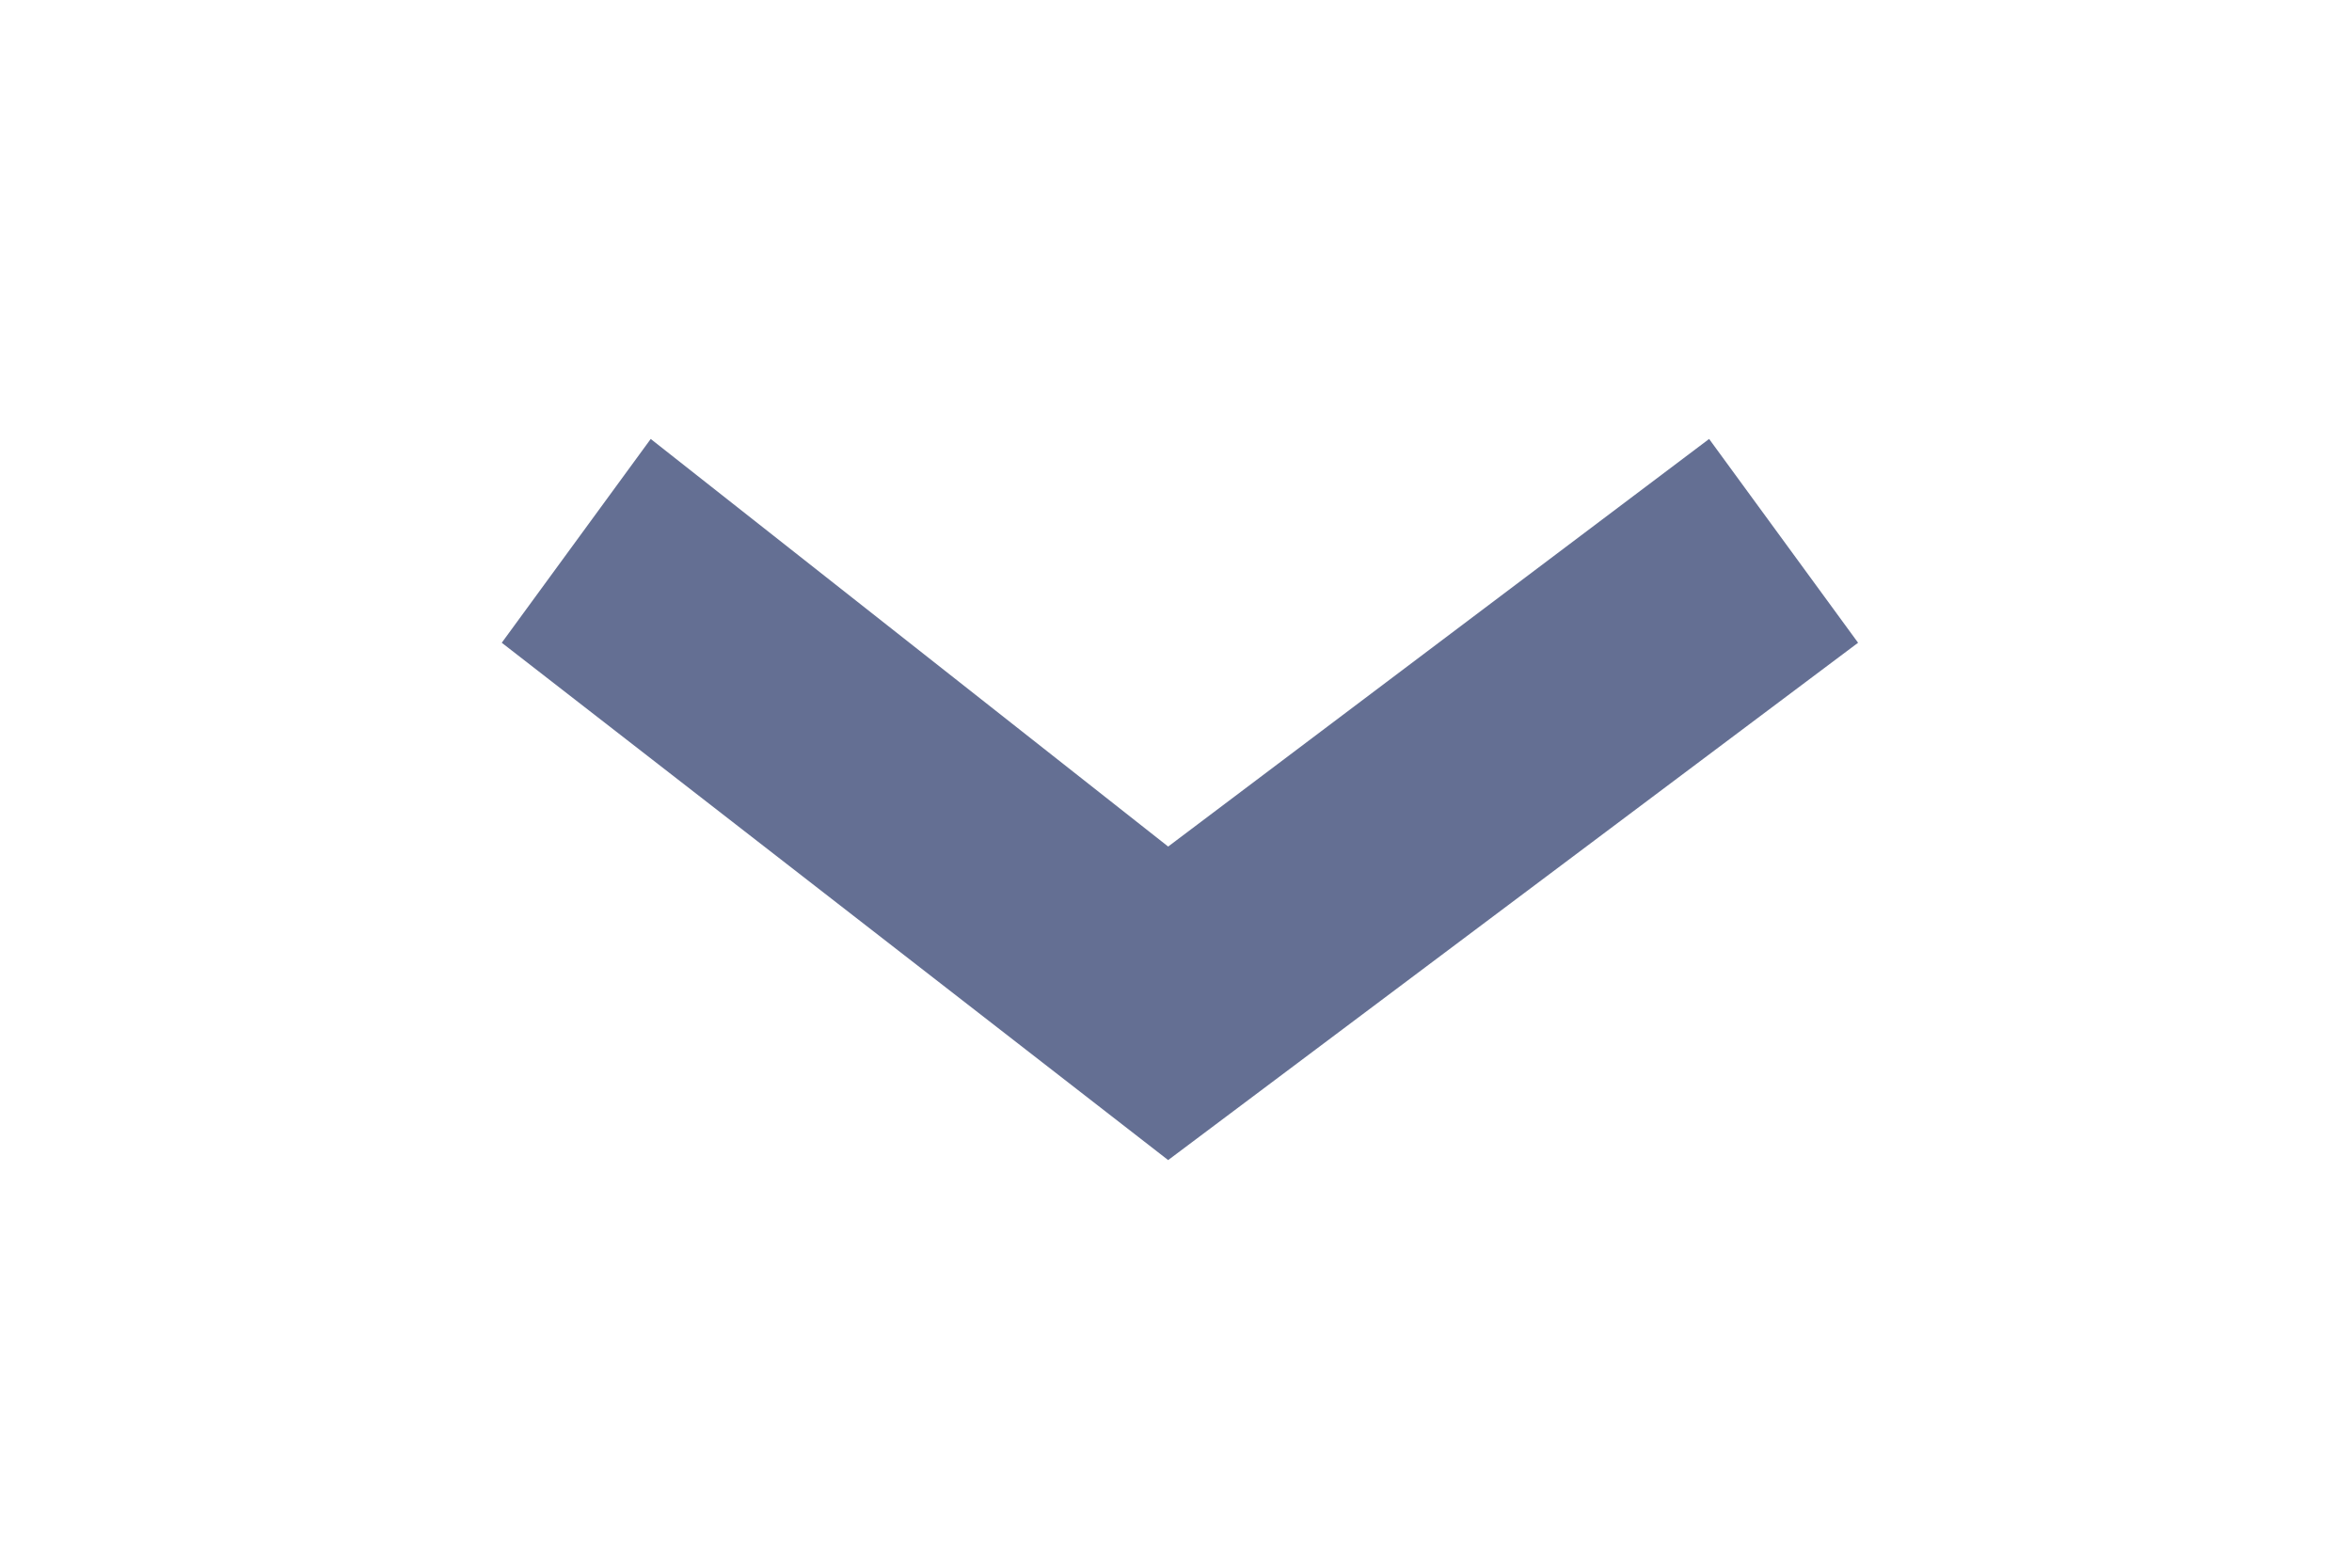
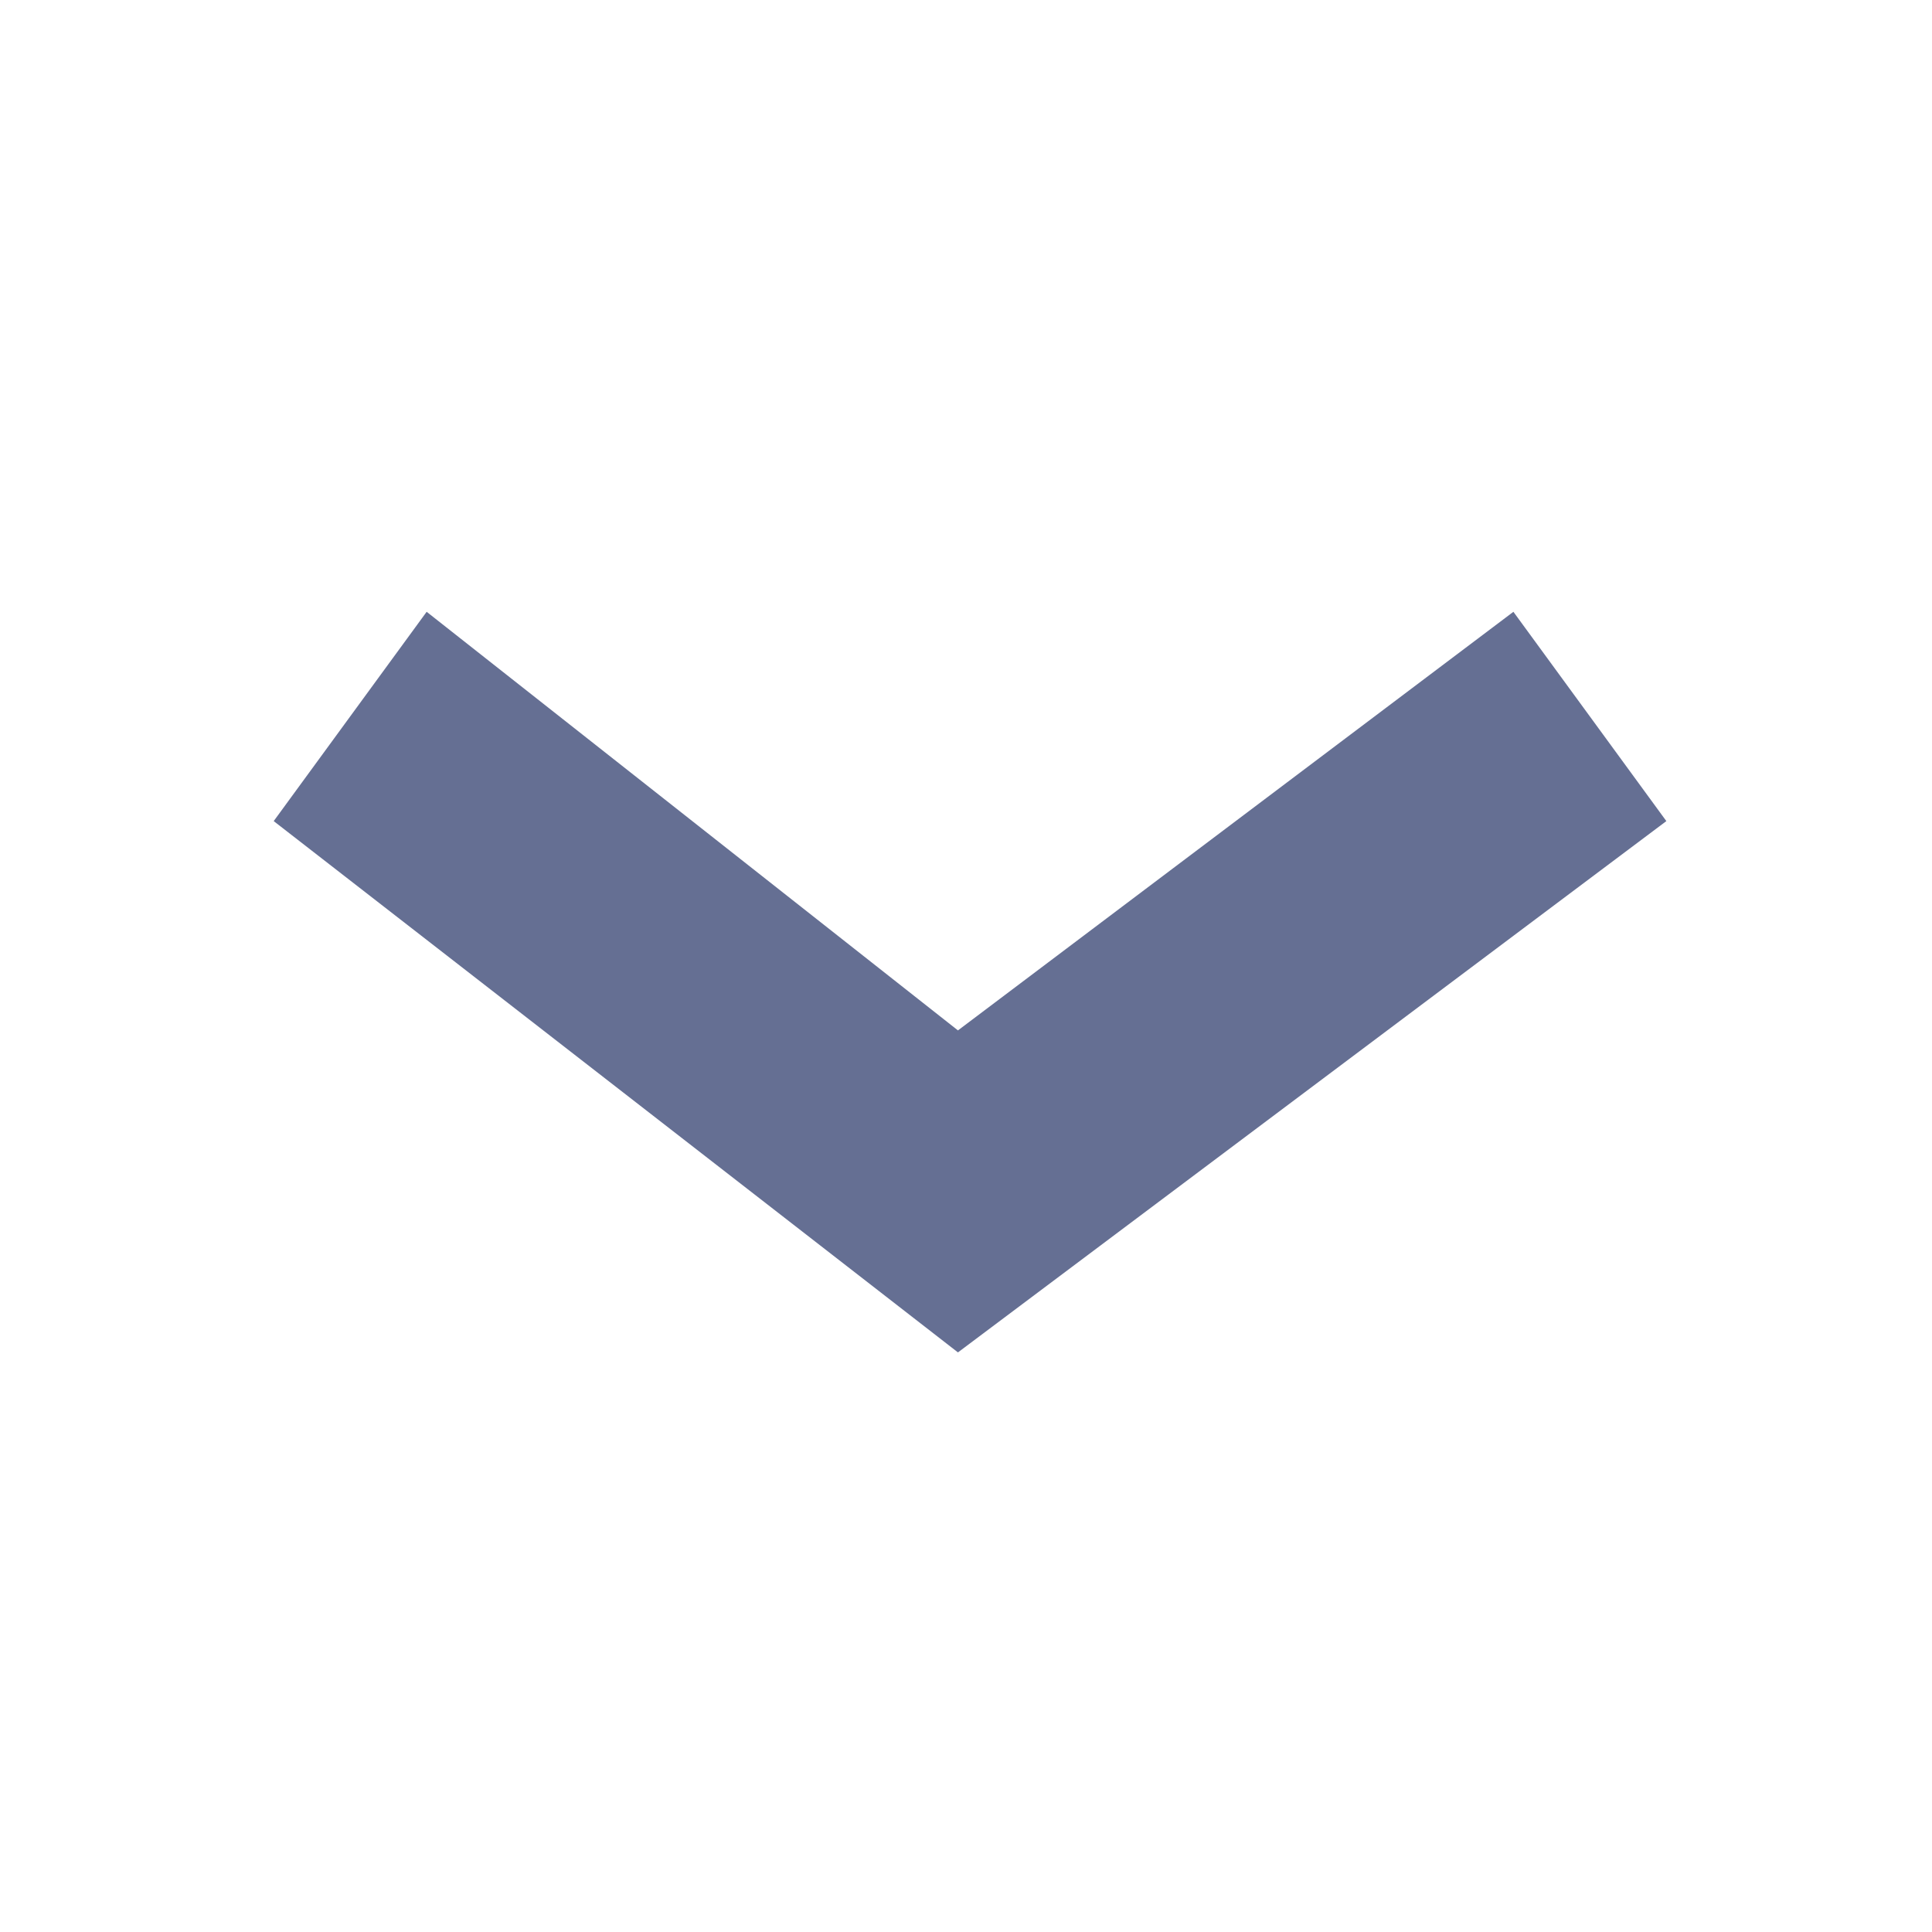
- <svg xmlns="http://www.w3.org/2000/svg" version="1.1" x="0px" y="0px" viewBox="0 0 30 20" enable-background="new 0 0 30 20" xml:space="preserve">
-   <g id="Layer_1">
- </g>
+ <svg xmlns="http://www.w3.org/2000/svg" version="1.1" id="Layer_1" x="0px" y="0px" viewBox="0 0 24 24" enable-background="new 0 0 24 24" xml:space="preserve">
  <g id="Layer_2">
    <g>
-       <polygon fill="#646F93" points="14.90 10.80, 21.80 5.60, 23.70 8.20, 14.90 14.80, 6.40 8.20, 8.30 5.60, 14.90 10.80" />
+       <polygon fill="#656F93" points="11.9,12.8 18.8,7.6 20.7,10.2 11.9,16.8 3.4,10.2 5.3,7.6   " />
    </g>
  </g>
</svg>
